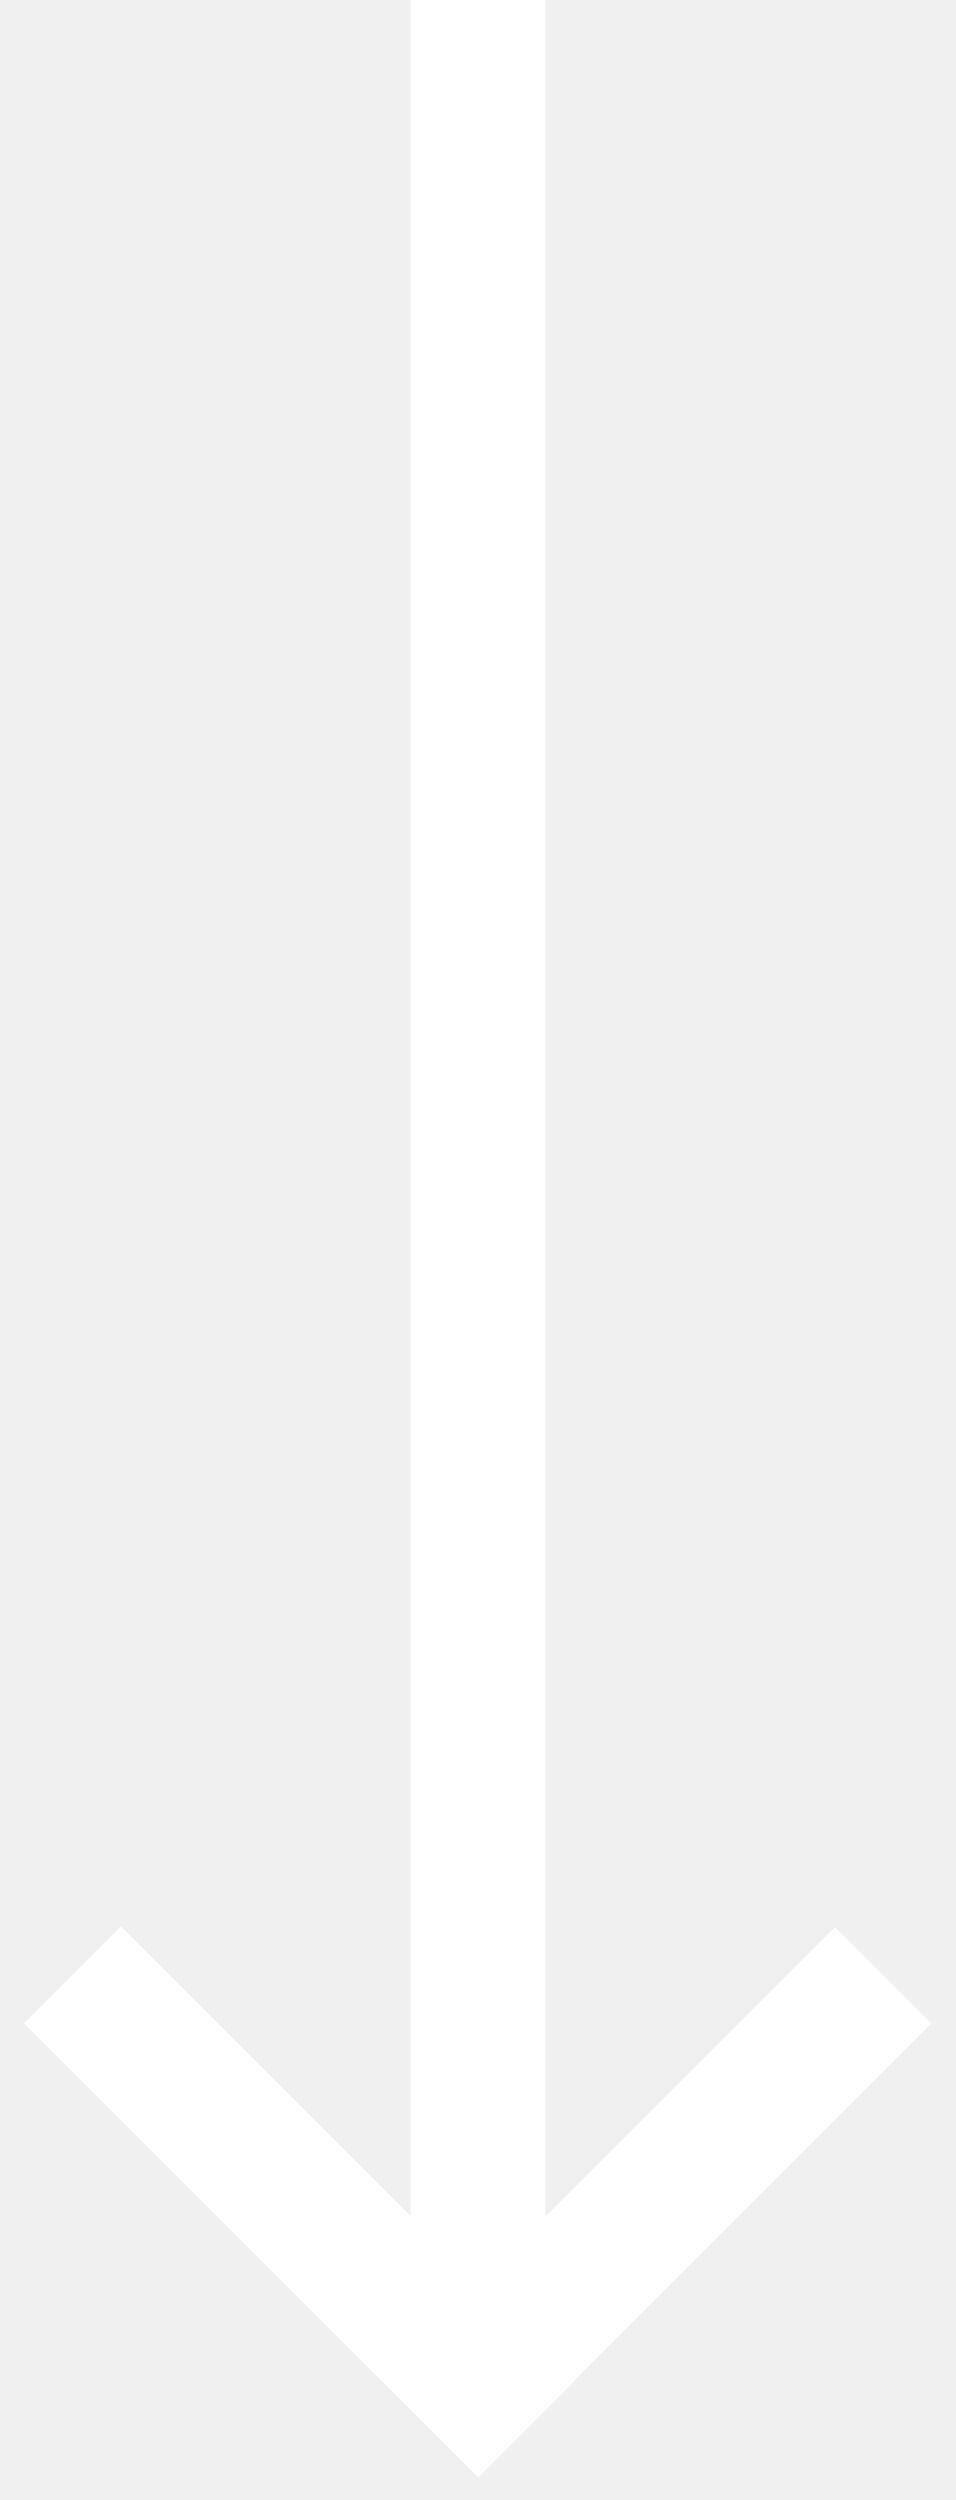
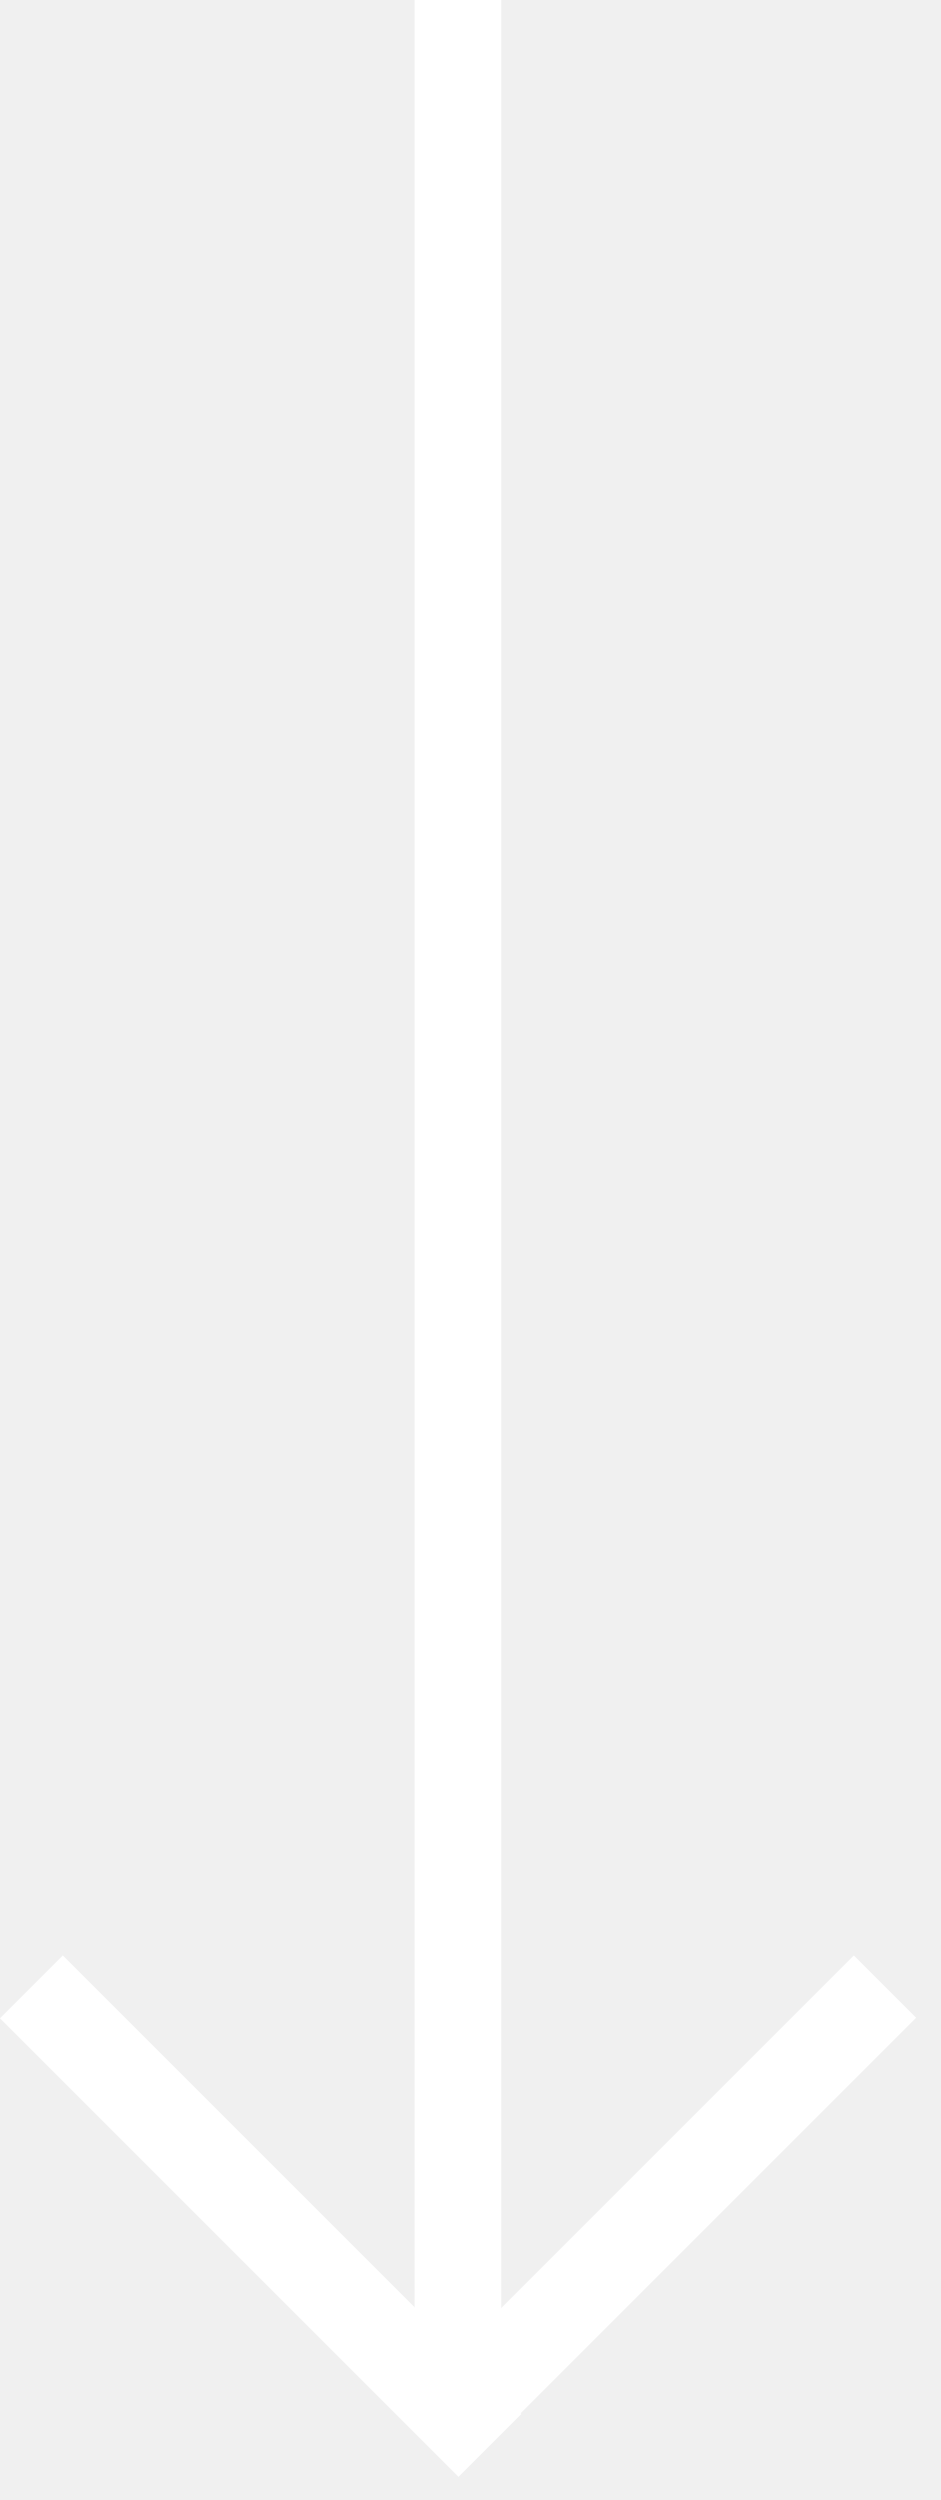
- <svg xmlns="http://www.w3.org/2000/svg" width="39" height="102" viewBox="0 0 39 102" fill="none">
-   <rect x="16.75" width="5.5" height="98" fill="white" />
-   <rect x="0.987" y="82.556" width="5.592" height="26.199" transform="rotate(-45 0.986755 82.5556)" fill="white" />
-   <path d="M34.071 78.625L38.002 82.556L19.507 101.051C17.972 99.516 17.111 98.656 15.576 97.121L34.071 78.625Z" fill="white" />
+ <svg xmlns="http://www.w3.org/2000/svg" width="38" height="101" viewBox="0 0 38 101" fill="none">
+   <rect x="16.75" width="3.5" height="98" fill="white" />
+   <rect y="81.538" width="3.59" height="26.199" transform="rotate(-45 0 81.5385)" fill="white" />
+   <path d="M34.495 79L37.012 81.517L18.517 100.012C17.534 99.029 16.983 98.478 16 97.495L34.495 79Z" fill="white" />
</svg>
